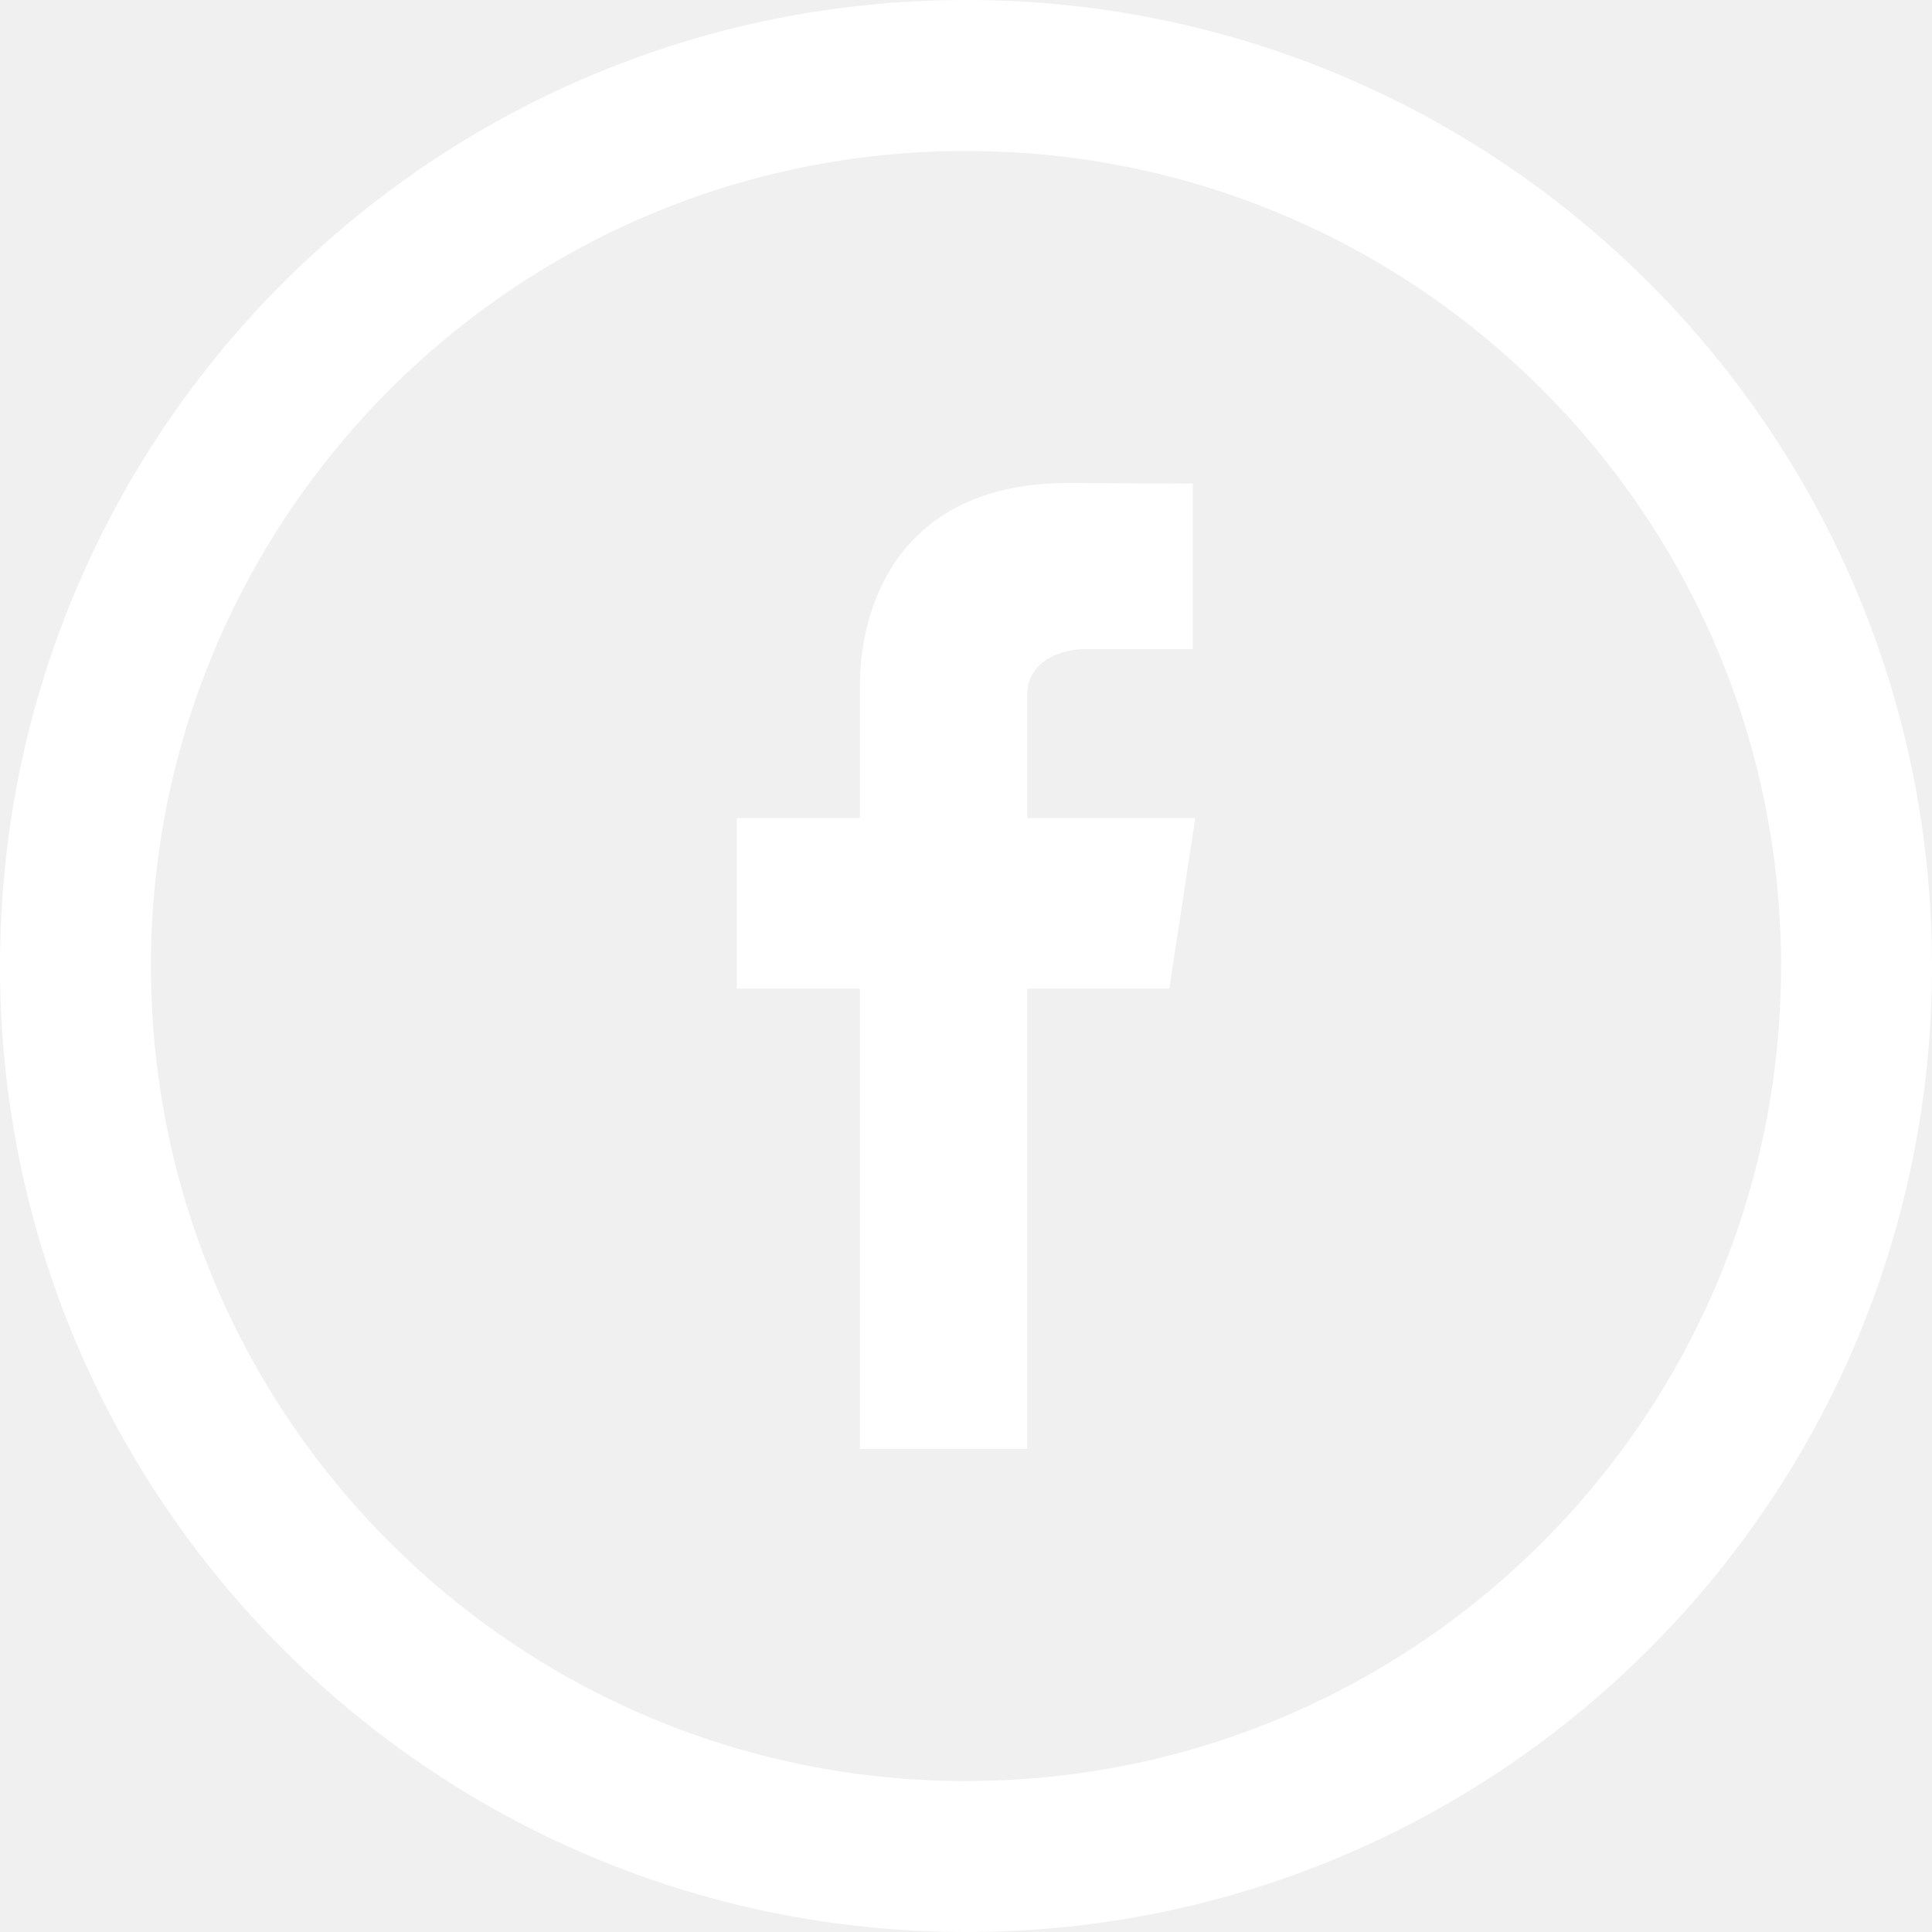
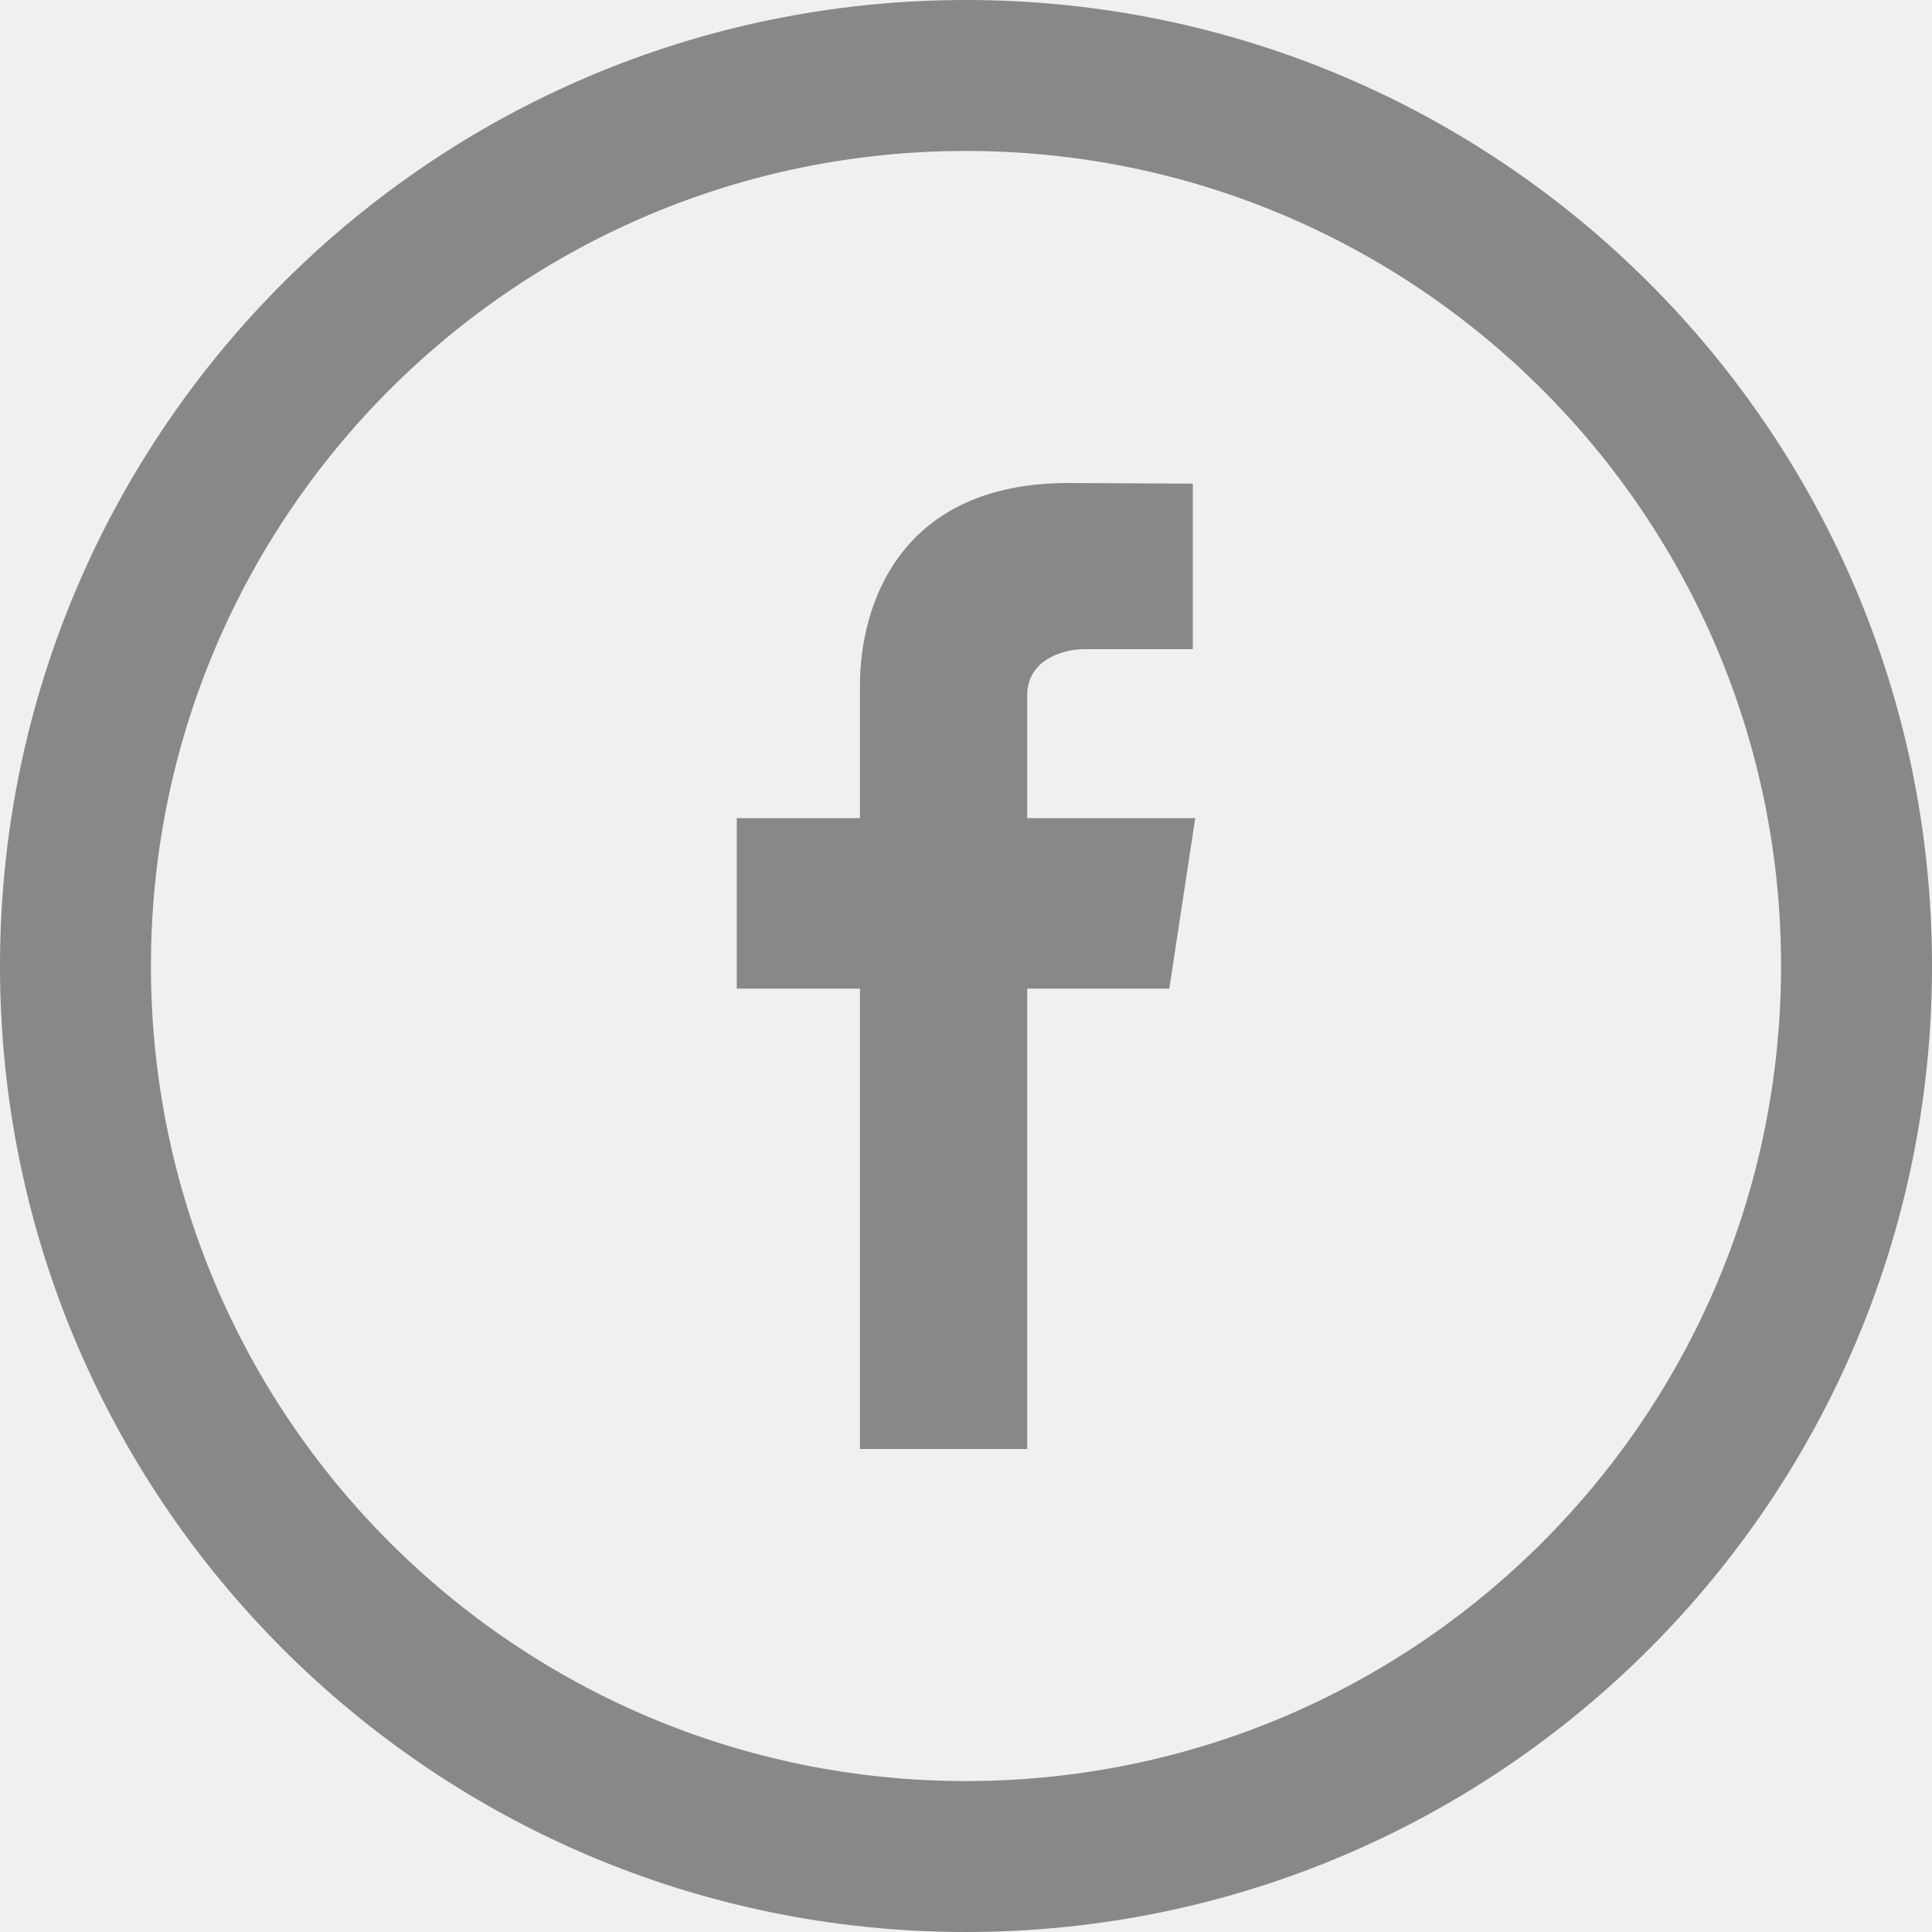
<svg xmlns="http://www.w3.org/2000/svg" version="1.1" x="0px" y="0px" width="512px" height="512px" viewBox="0 0 512 512" style="enable-background:new 0 0 512 512;" xml:space="preserve">
  <g>
-     <path fill="white" d="M256,0C114.609,0,0,114.609,0,256c0,141.391,114.609,256,256,256c141.391,0,256-114.609,256-256    C512,114.609,397.391,0,256,0z M256,472c-119.297,0-216-96.703-216-216S136.703,40,256,40s216,96.703,216,216S375.297,472,256,472z" />
-     <path fill="white" d="M316.75,216.812h-44.531v-32.5c0-9.969,10.312-12.281,15.125-12.281c4.781,0,28.767,0,28.767,0v-43.859L283.141,128    c-44.983,0-55.25,32.703-55.25,53.672v35.141H195.25V262h32.641c0,58.016,0,122,0,122h44.328c0,0,0-64.641,0-122h37.656    L316.75,216.812z" />
+     <path fill="#888" d="M256,0C114.609,0,0,114.609,0,256c0,141.391,114.609,256,256,256c141.391,0,256-114.609,256-256    C512,114.609,397.391,0,256,0z M256,472c-119.297,0-216-96.703-216-216S136.703,40,256,40s216,96.703,216,216S375.297,472,256,472z" />
+     <path fill="#888" d="M316.75,216.812h-44.531v-32.5c0-9.969,10.312-12.281,15.125-12.281c4.781,0,28.767,0,28.767,0v-43.859L283.141,128    c-44.983,0-55.25,32.703-55.25,53.672v35.141H195.25V262h32.641c0,58.016,0,122,0,122h44.328c0,0,0-64.641,0-122h37.656    L316.75,216.812z" />
  </g>
</svg>
